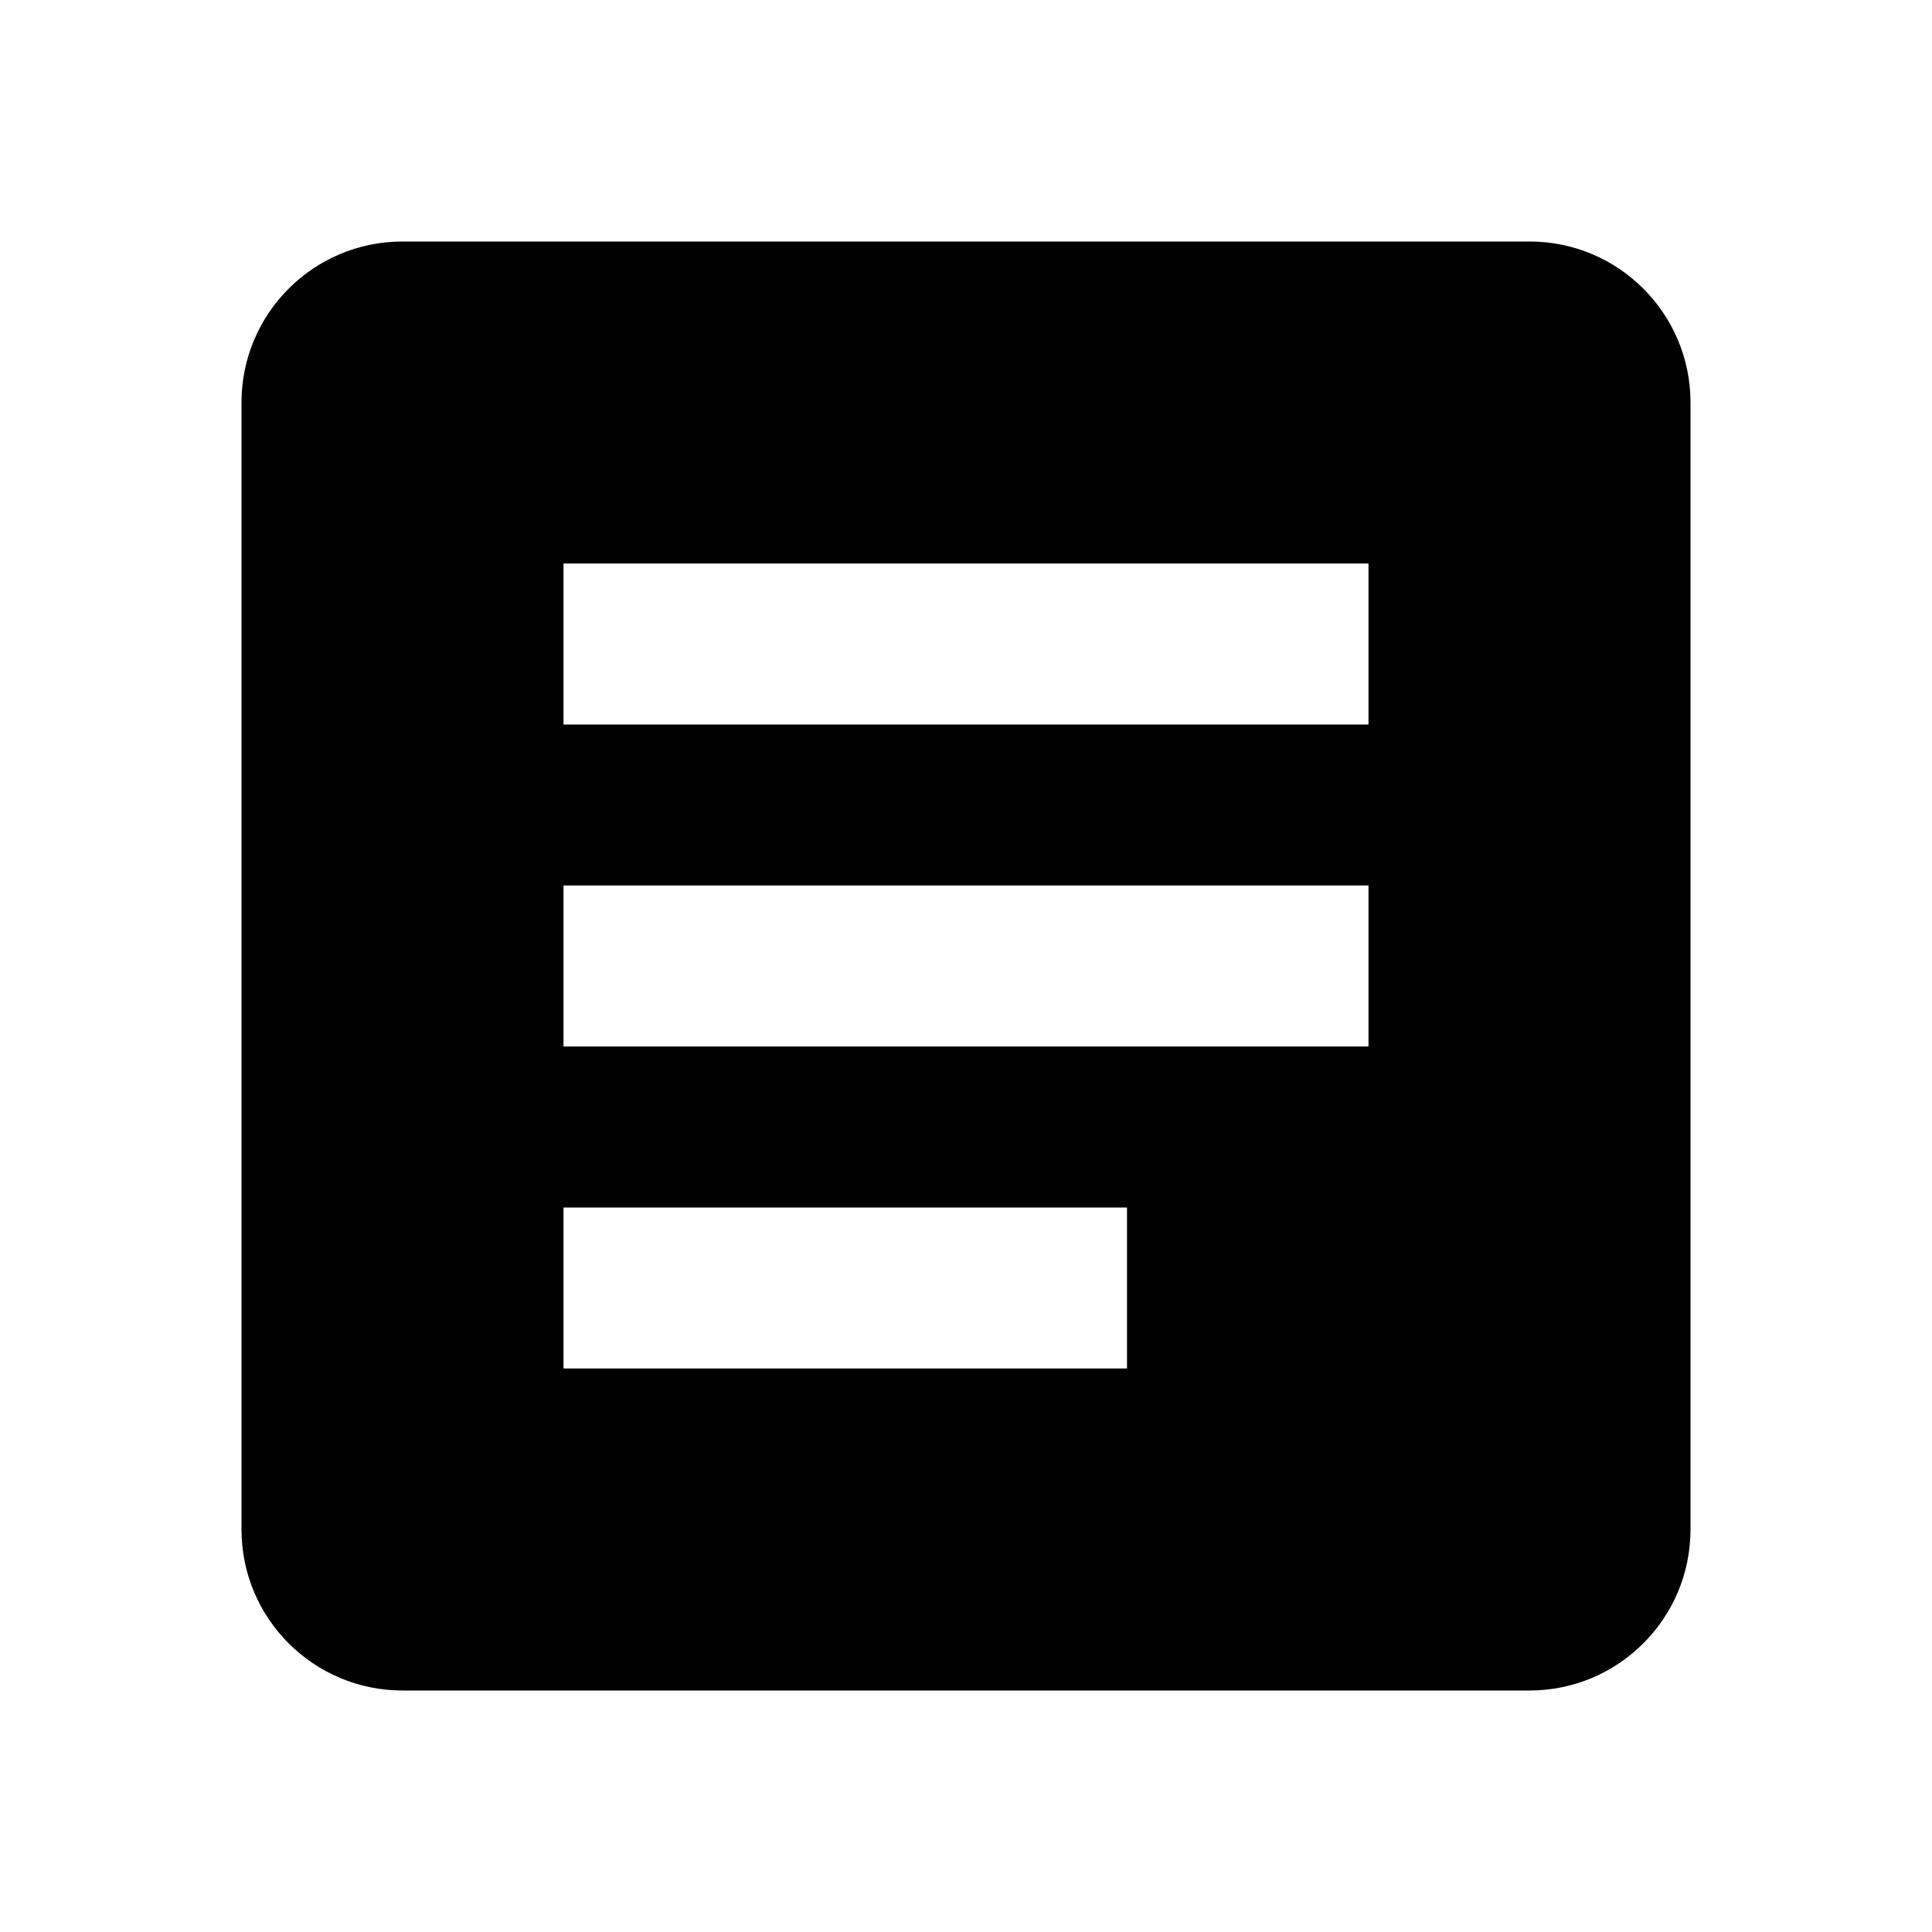
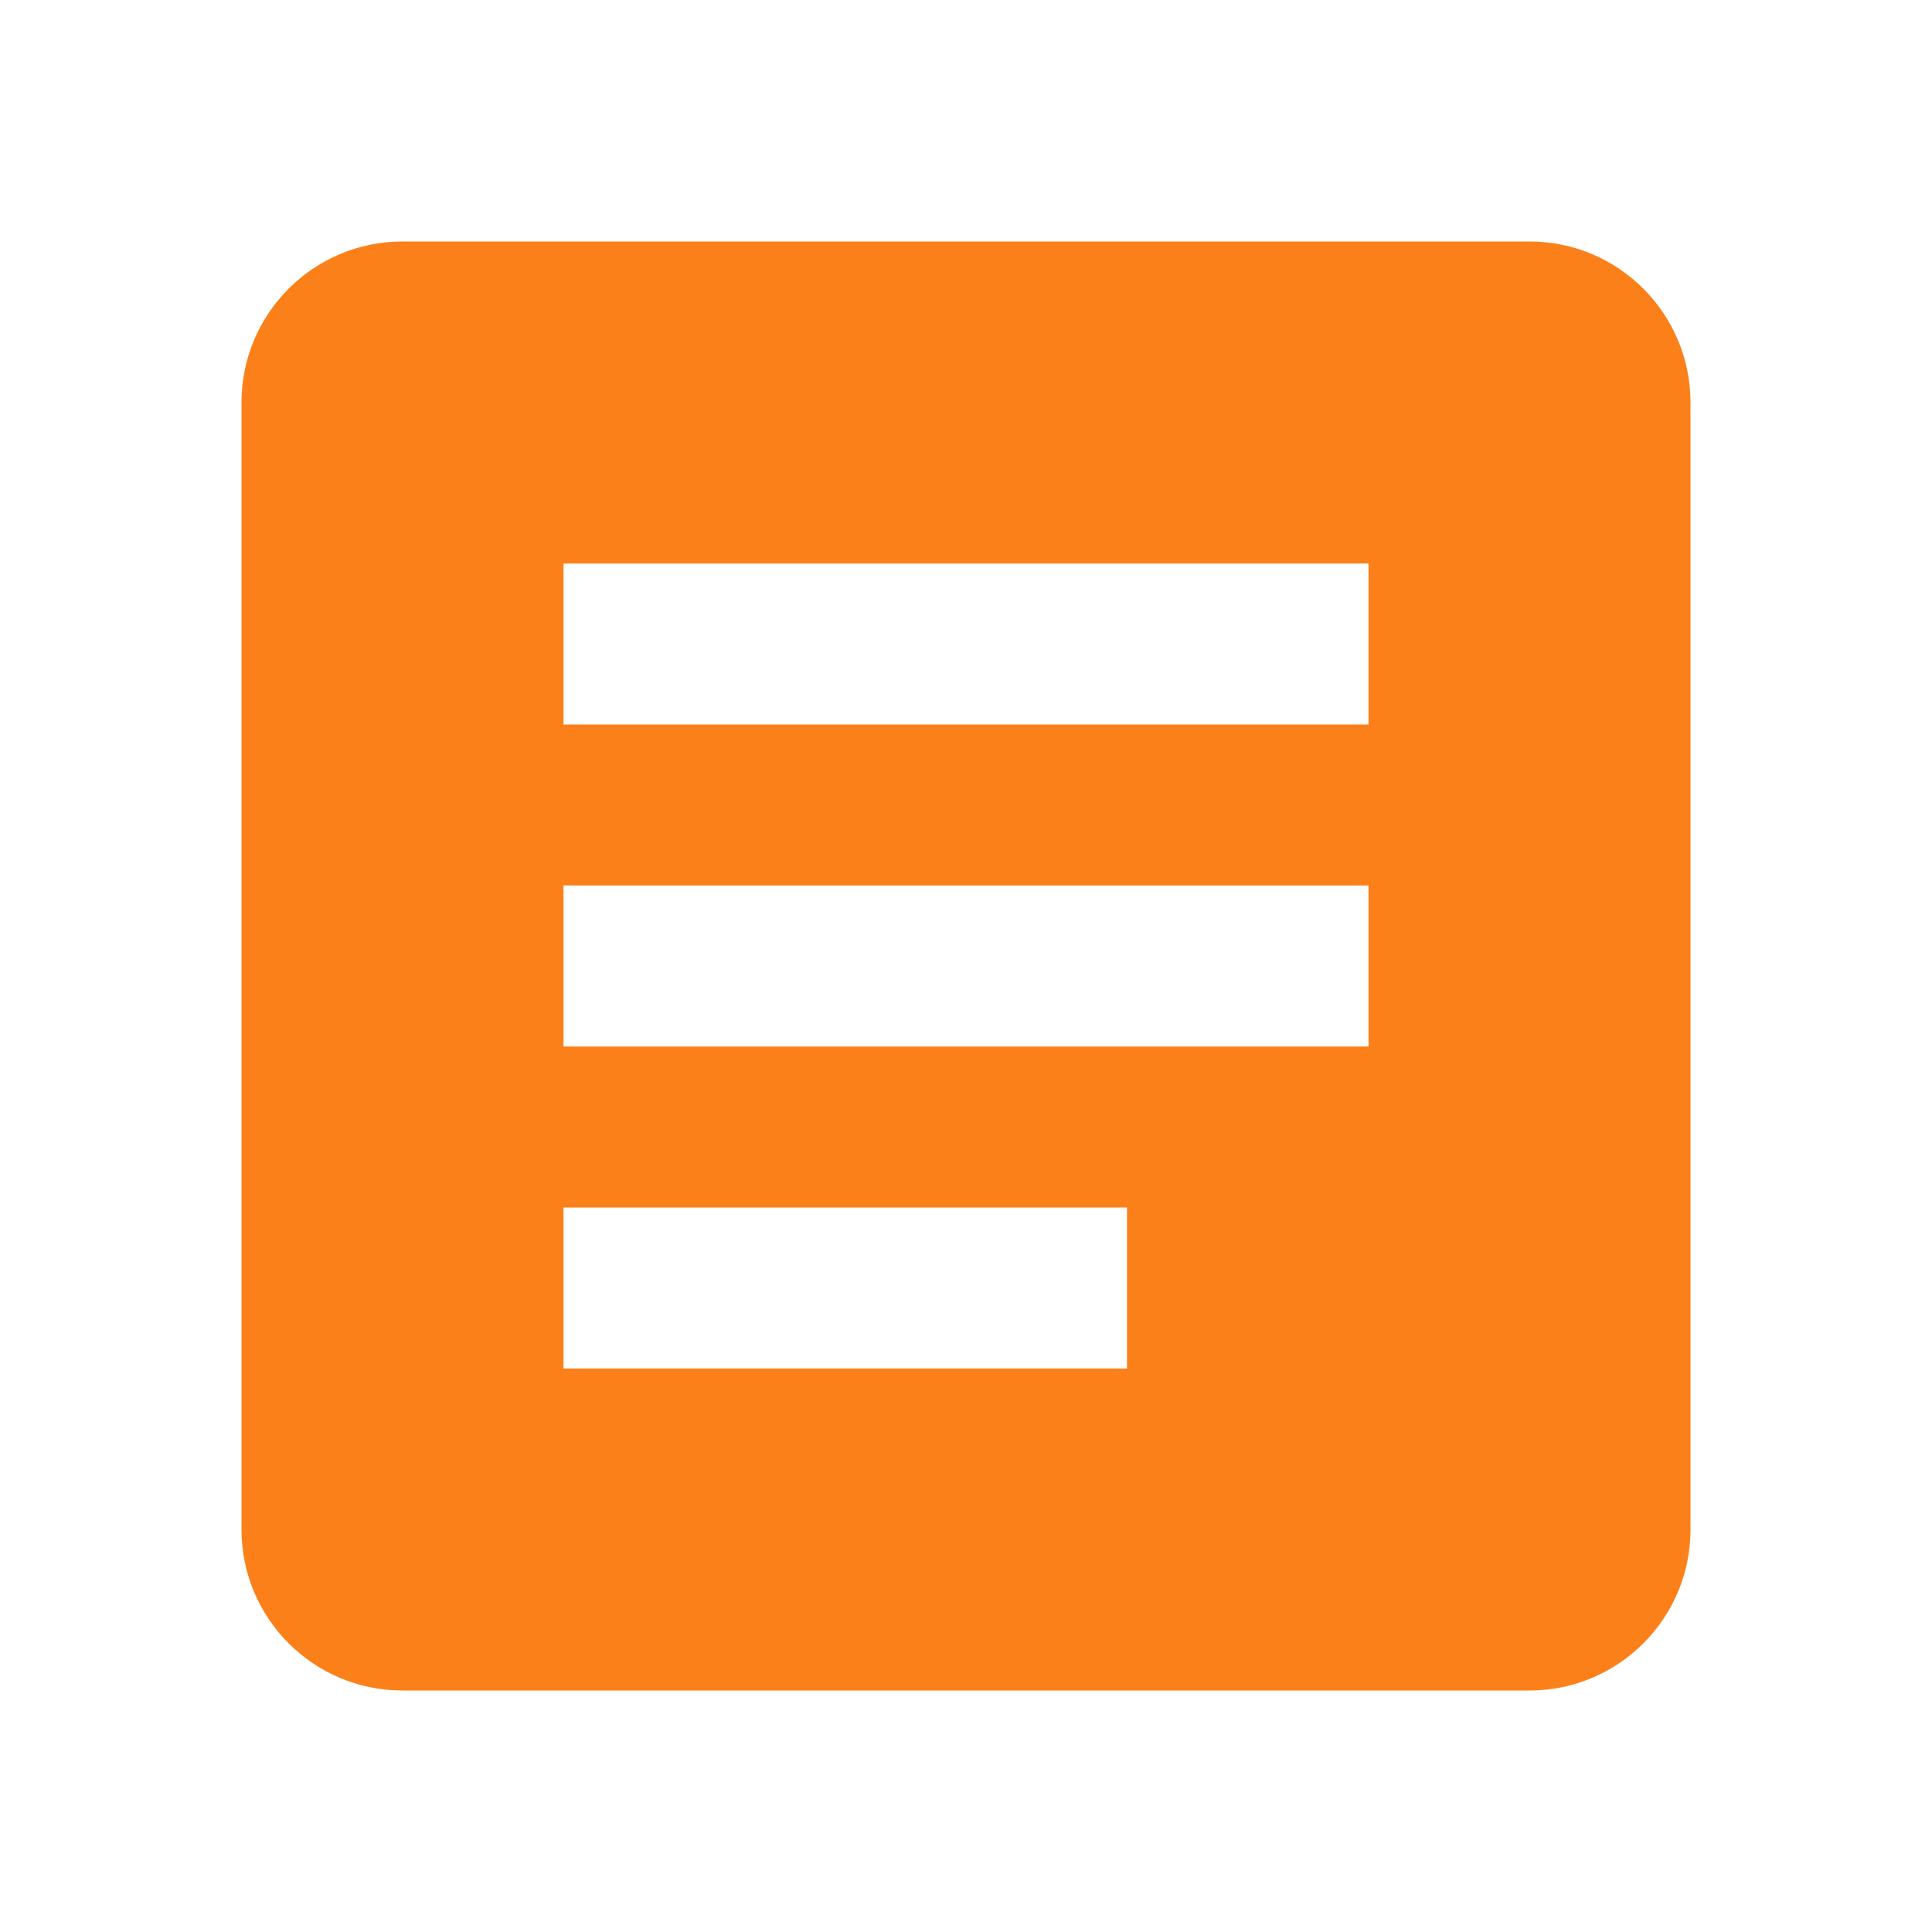
<svg xmlns="http://www.w3.org/2000/svg" aria-hidden="true" role="img" class="iconify iconify--mdi" width="32" height="32" preserveAspectRatio="xMidYMid meet" viewBox="0 0 24 24">
-   <path d="M5 3h14a2 2 0 0 1 2 2v14a2 2 0 0 1-2 2H5a2 2 0 0 1-2-2V5a2 2 0 0 1 2-2zm2 4v2h10V7H7zm0 4v2h10v-2H7zm0 4v2h7v-2H7z" fill="currentColor" />
+   <path d="M5 3h14a2 2 0 0 1 2 2v14a2 2 0 0 1-2 2H5a2 2 0 0 1-2-2V5a2 2 0 0 1 2-2zm2 4v2h10V7H7zm0 4v2h10v-2H7zm0 4v2h7v-2H7z" fill="#fc8019" />
</svg>
